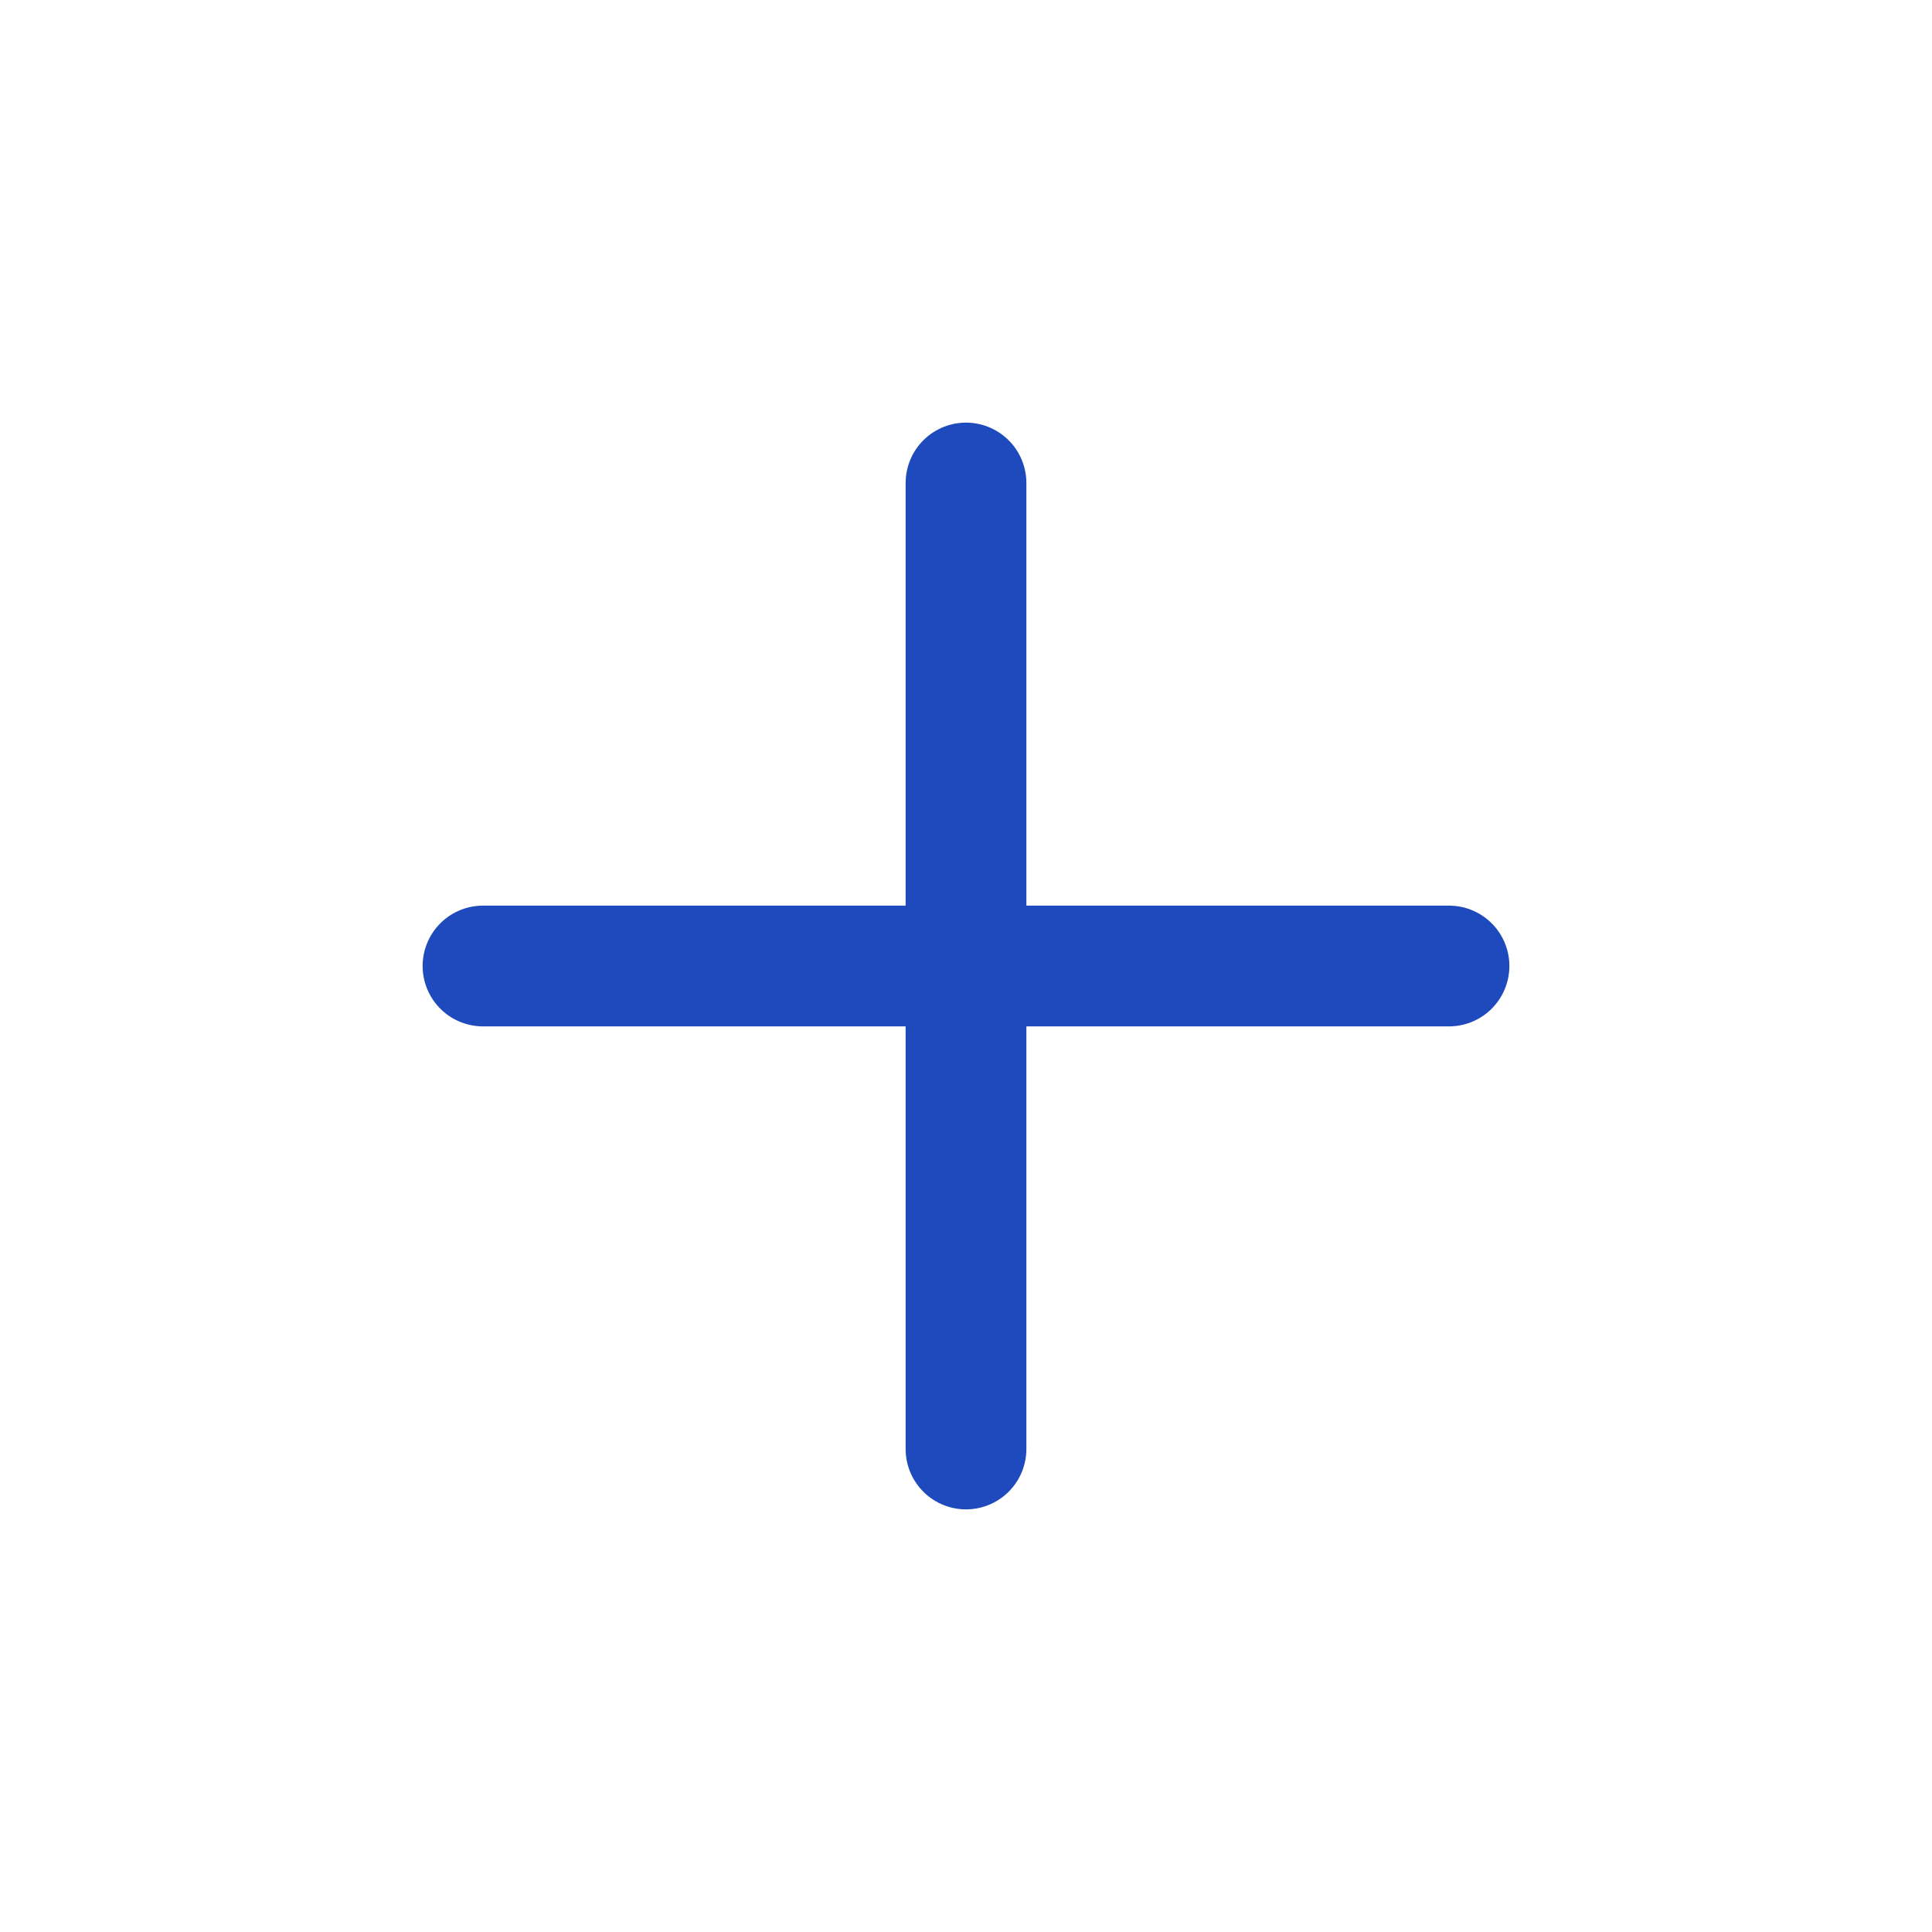
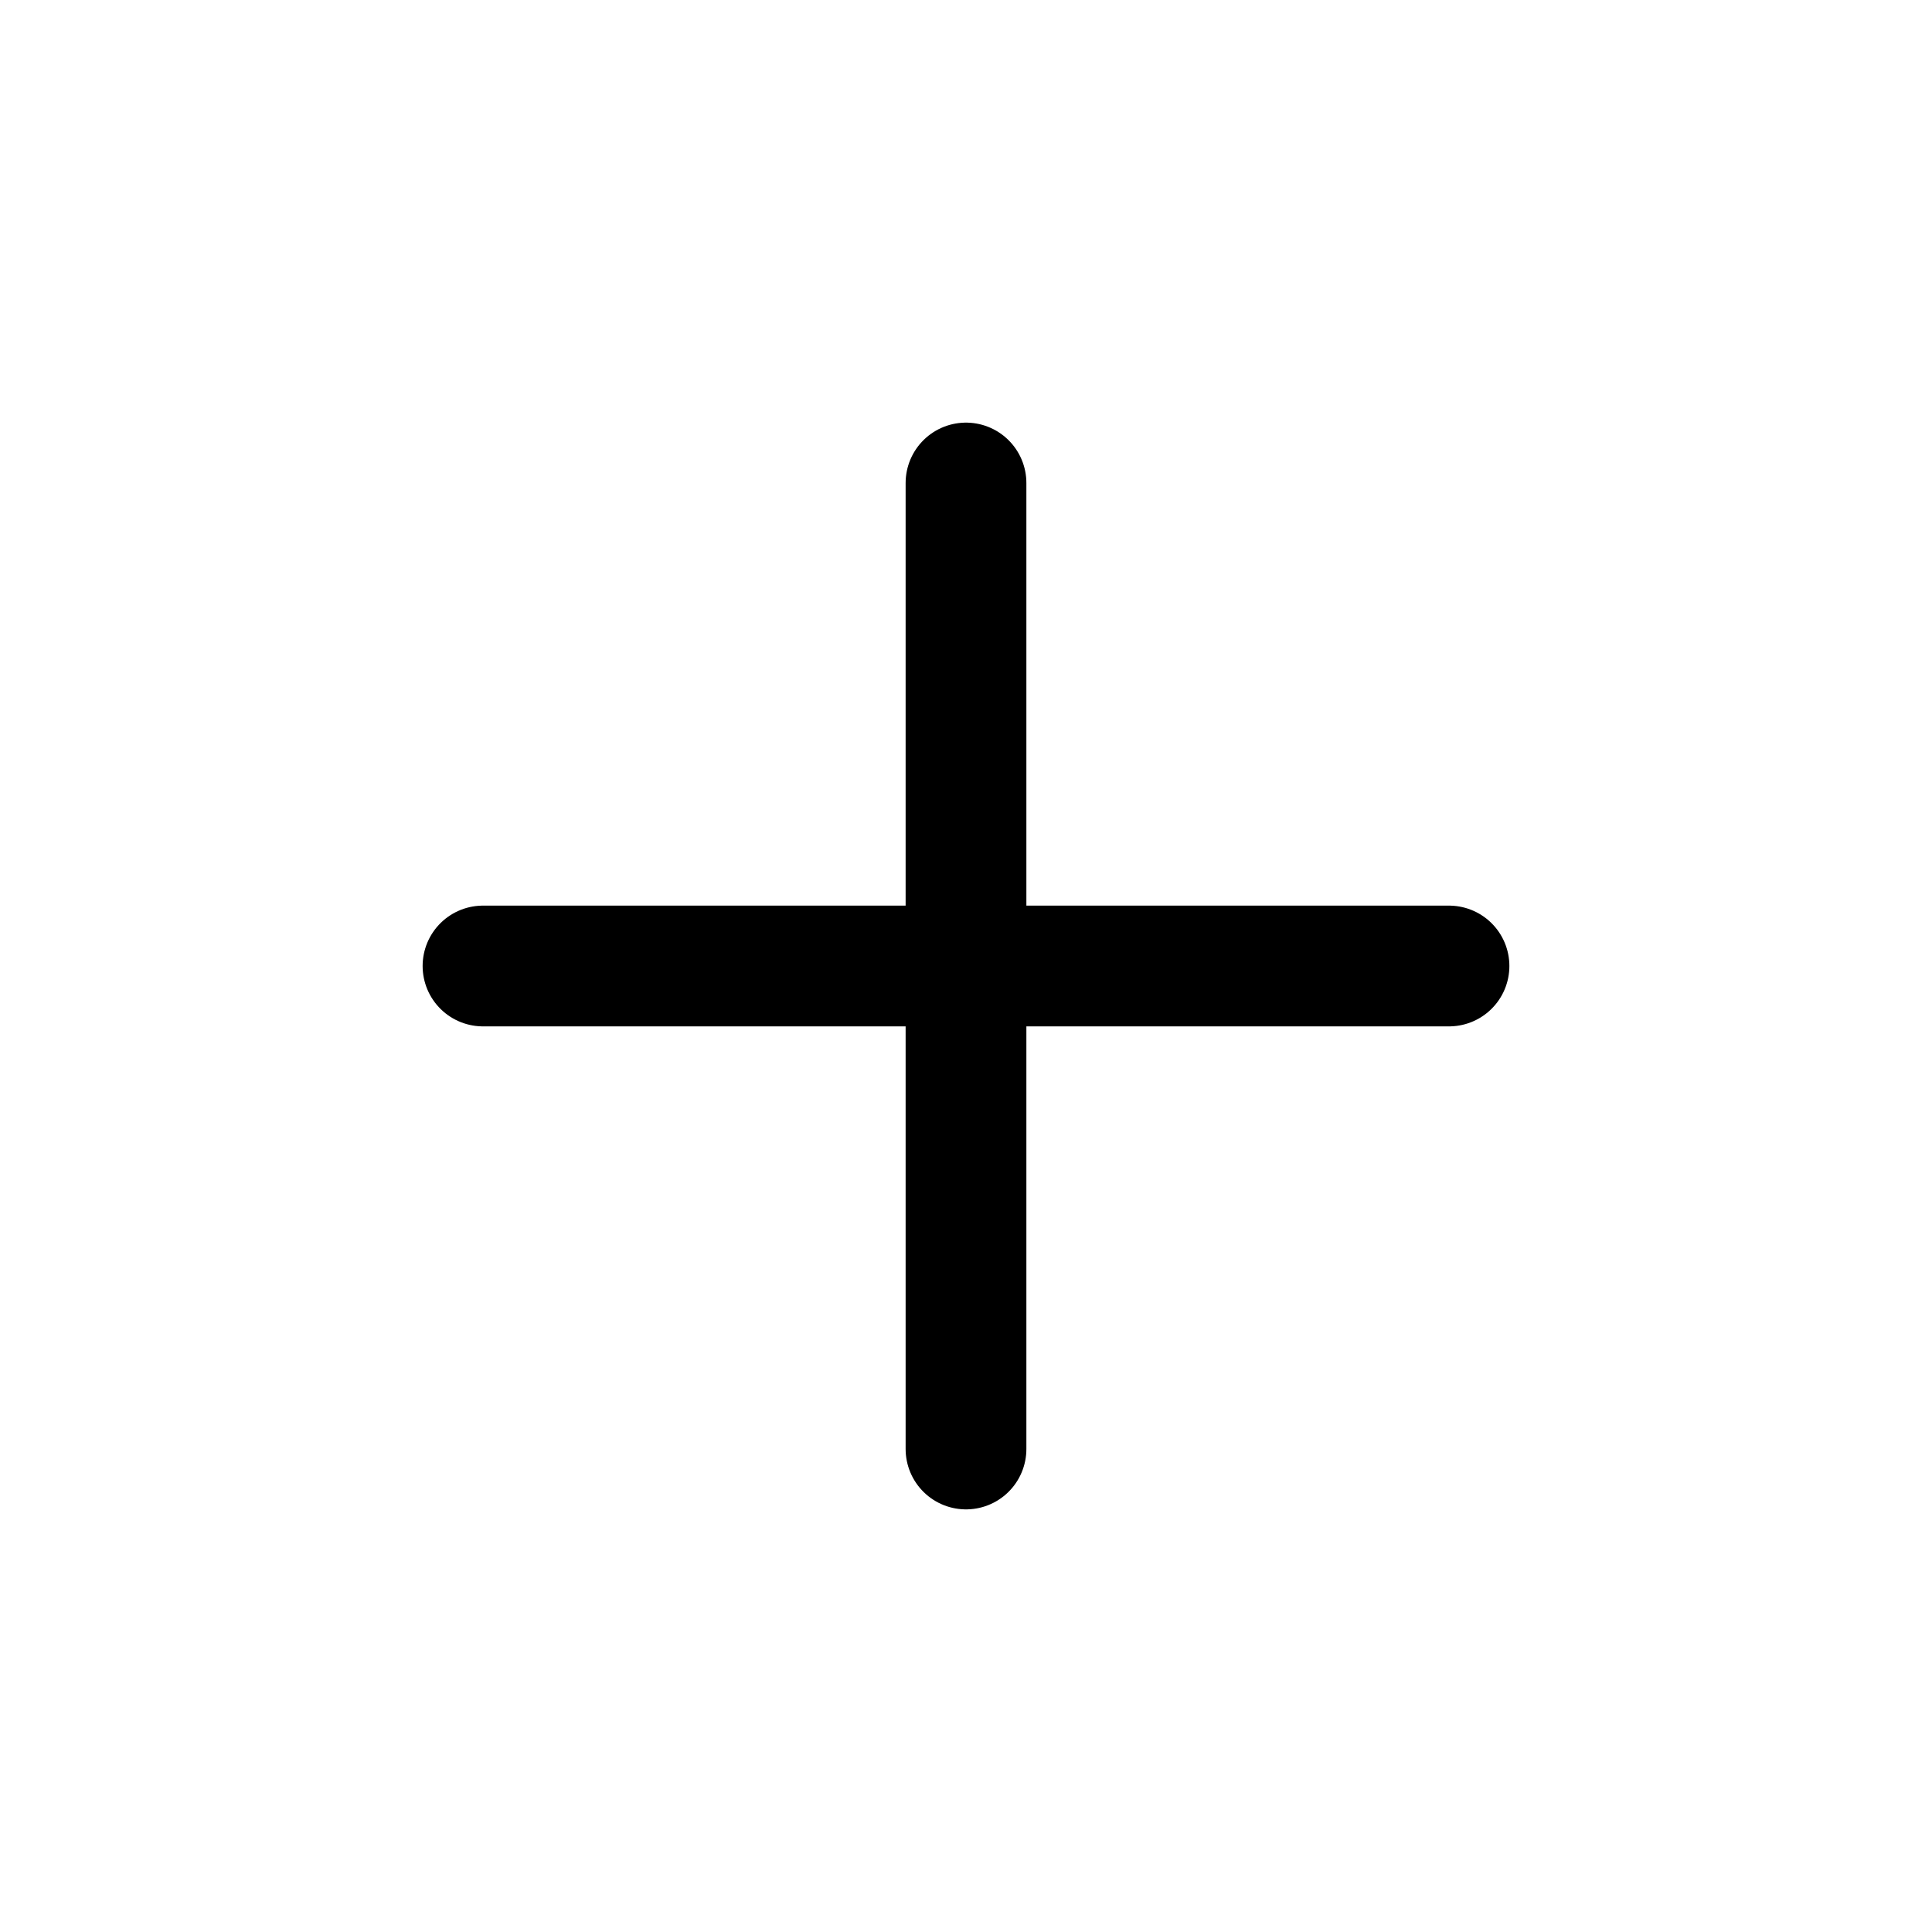
<svg xmlns="http://www.w3.org/2000/svg" width="24" height="24" viewBox="0 0 24 24" fill="none">
-   <path d="M12 6V18M18 12L6 12" stroke="#1E4ABD" stroke-width="1.5" stroke-linecap="round" stroke-linejoin="round" />
+   <path d="M12 6V18M18 12L6 12" stroke="currentColor" stroke-width="1.5" stroke-linecap="round" stroke-linejoin="round" />
</svg>
